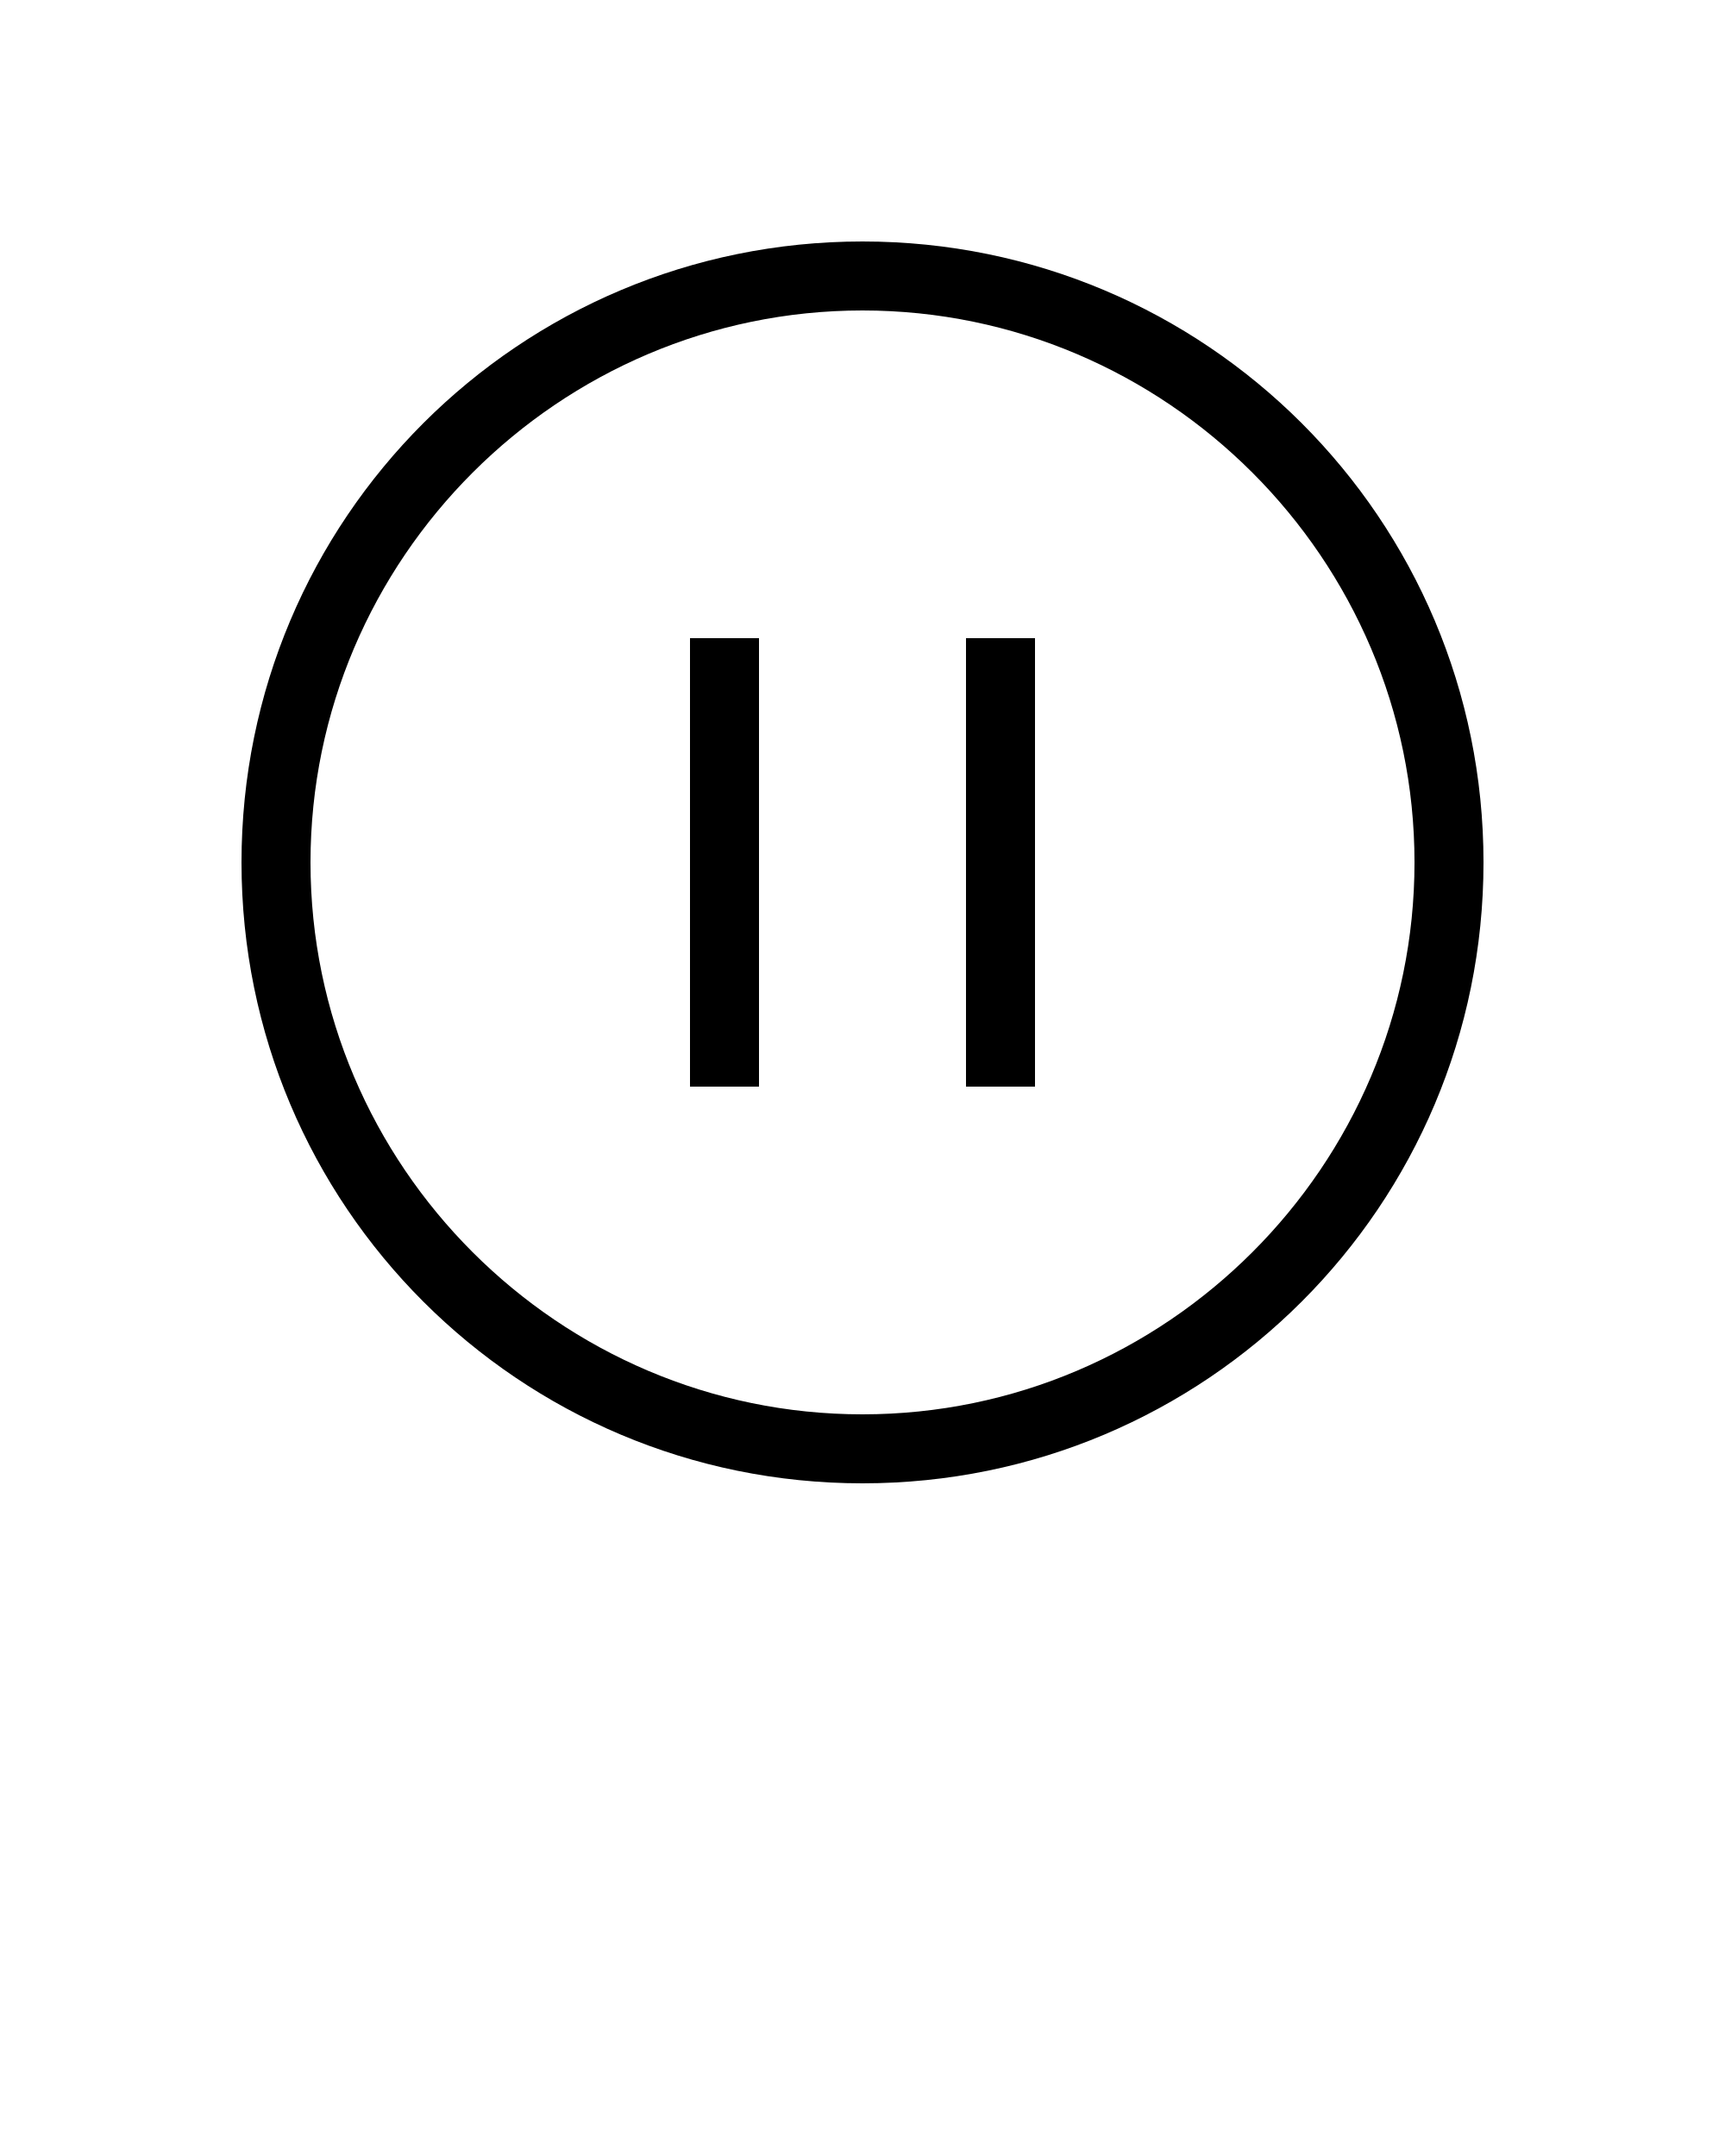
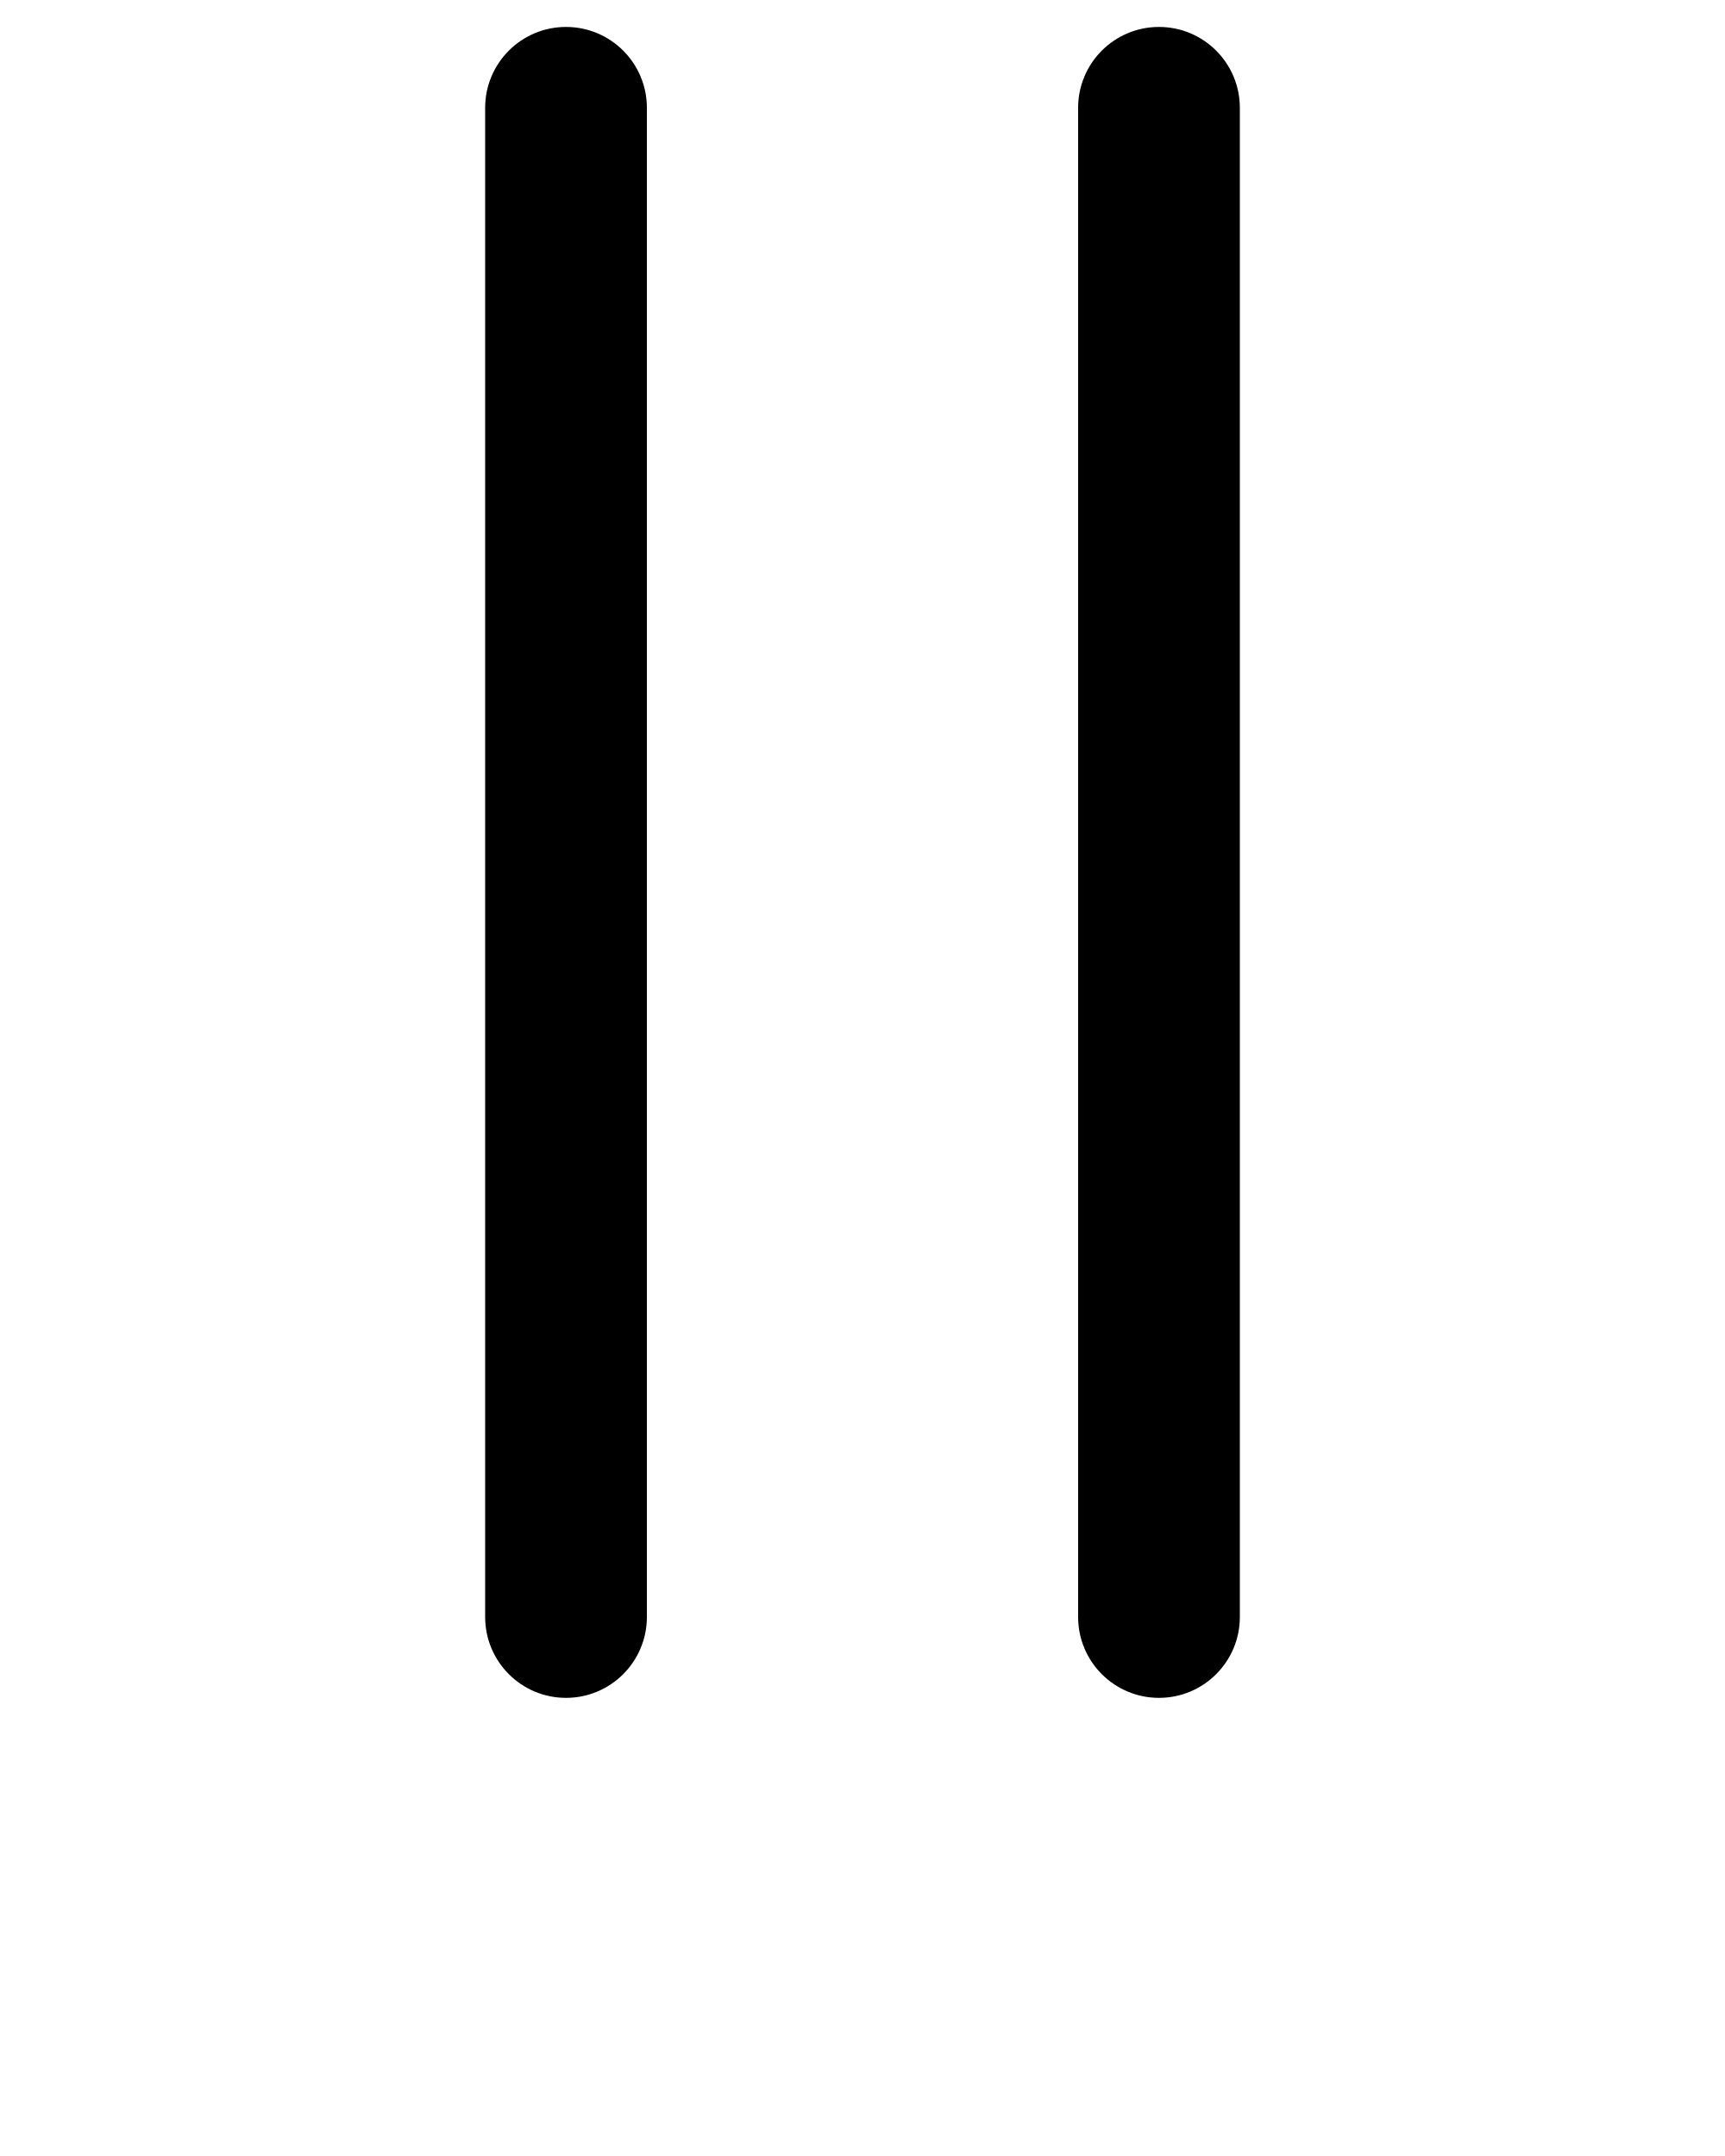
- <svg xmlns="http://www.w3.org/2000/svg" fill="currentColor" version="1.1" x="0px" y="0px" viewBox="0 0 100 125" style="enable-background:new 0 0 100 100;" xml:space="preserve">
-   <g>
-     <path d="M50,86c19.9,0,36-16.1,36-36S69.9,14,50,14S14,30.1,14,50S30.1,86,50,86z M50,18c17.6,0,32,14.4,32,32   c0,17.6-14.4,32-32,32c-17.6,0-32-14.4-32-32C18,32.4,32.4,18,50,18z" />
-     <rect x="40" y="37" width="4" height="26" />
-     <rect x="56" y="37" width="4" height="26" />
-   </g>
+ <svg xmlns="http://www.w3.org/2000/svg" viewBox="0 0 64 80">
+   <path d="M21,63a3,3,0,0,0,3-3V4a3,3,0,0,0-6,0V60A3,3,0,0,0,21,63Z" />
+   <path d="M43,63a3,3,0,0,0,3-3V4a3,3,0,0,0-6,0V60A3,3,0,0,0,43,63Z" />
</svg>
